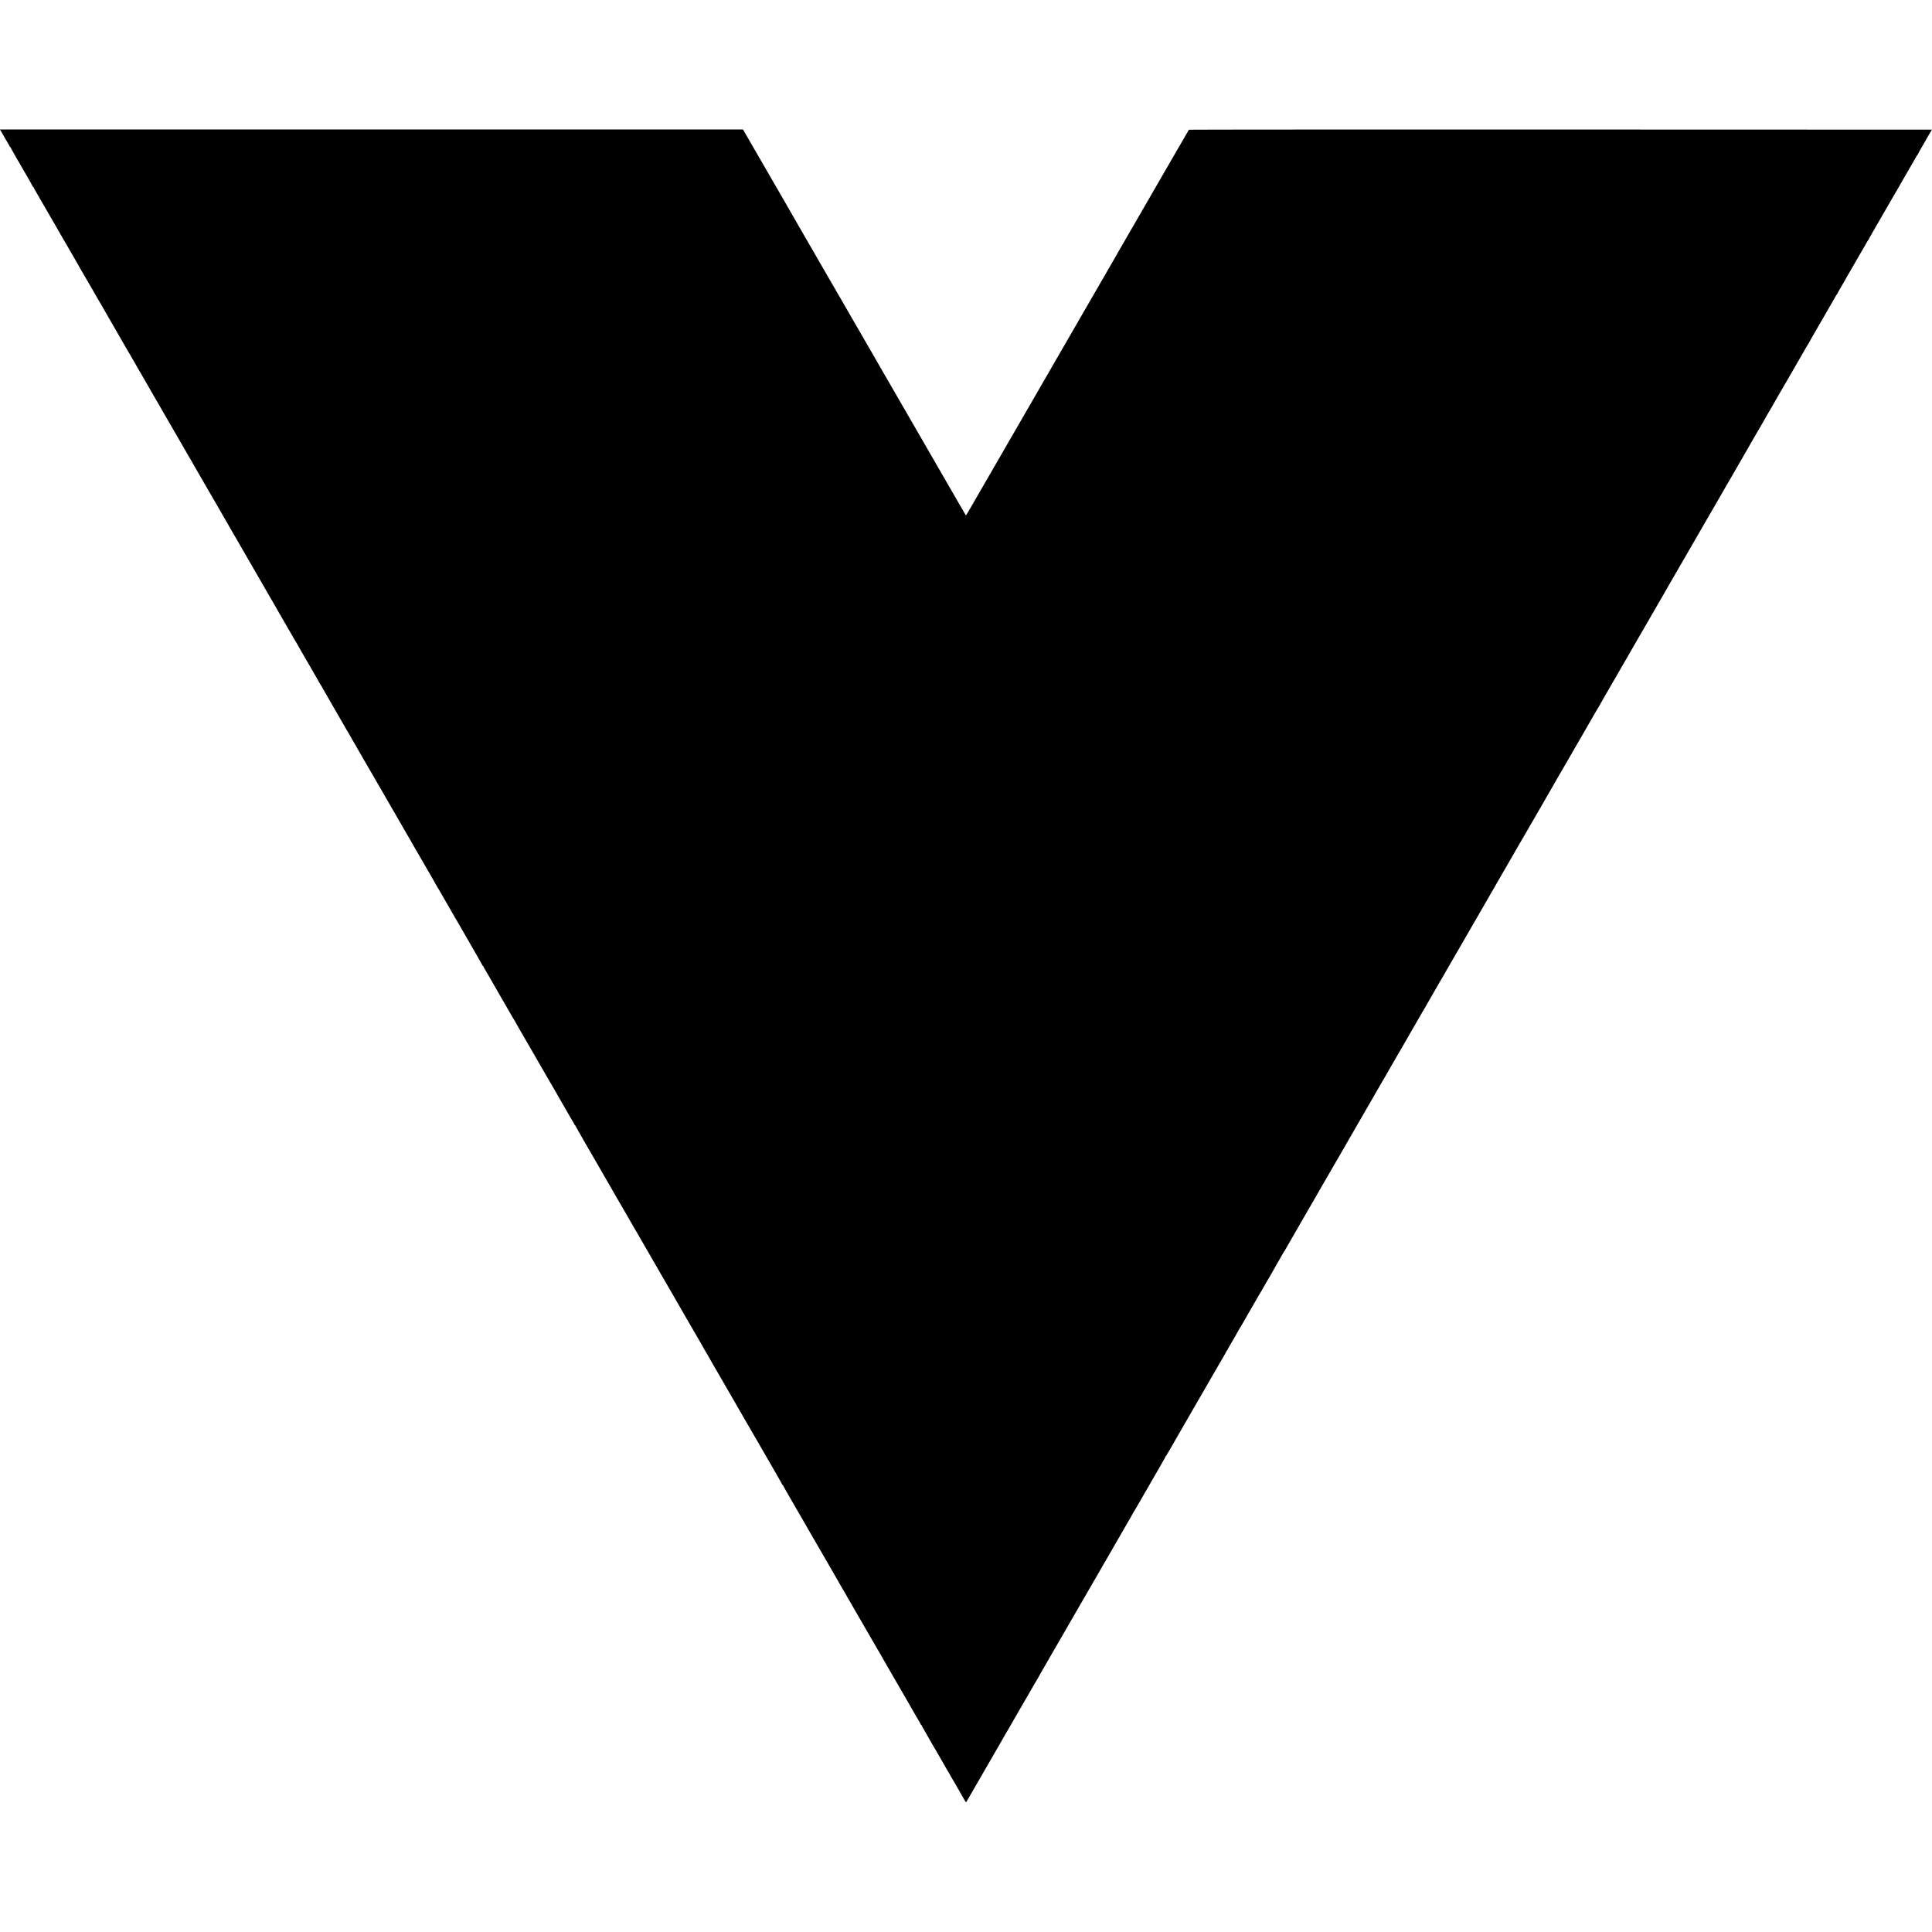
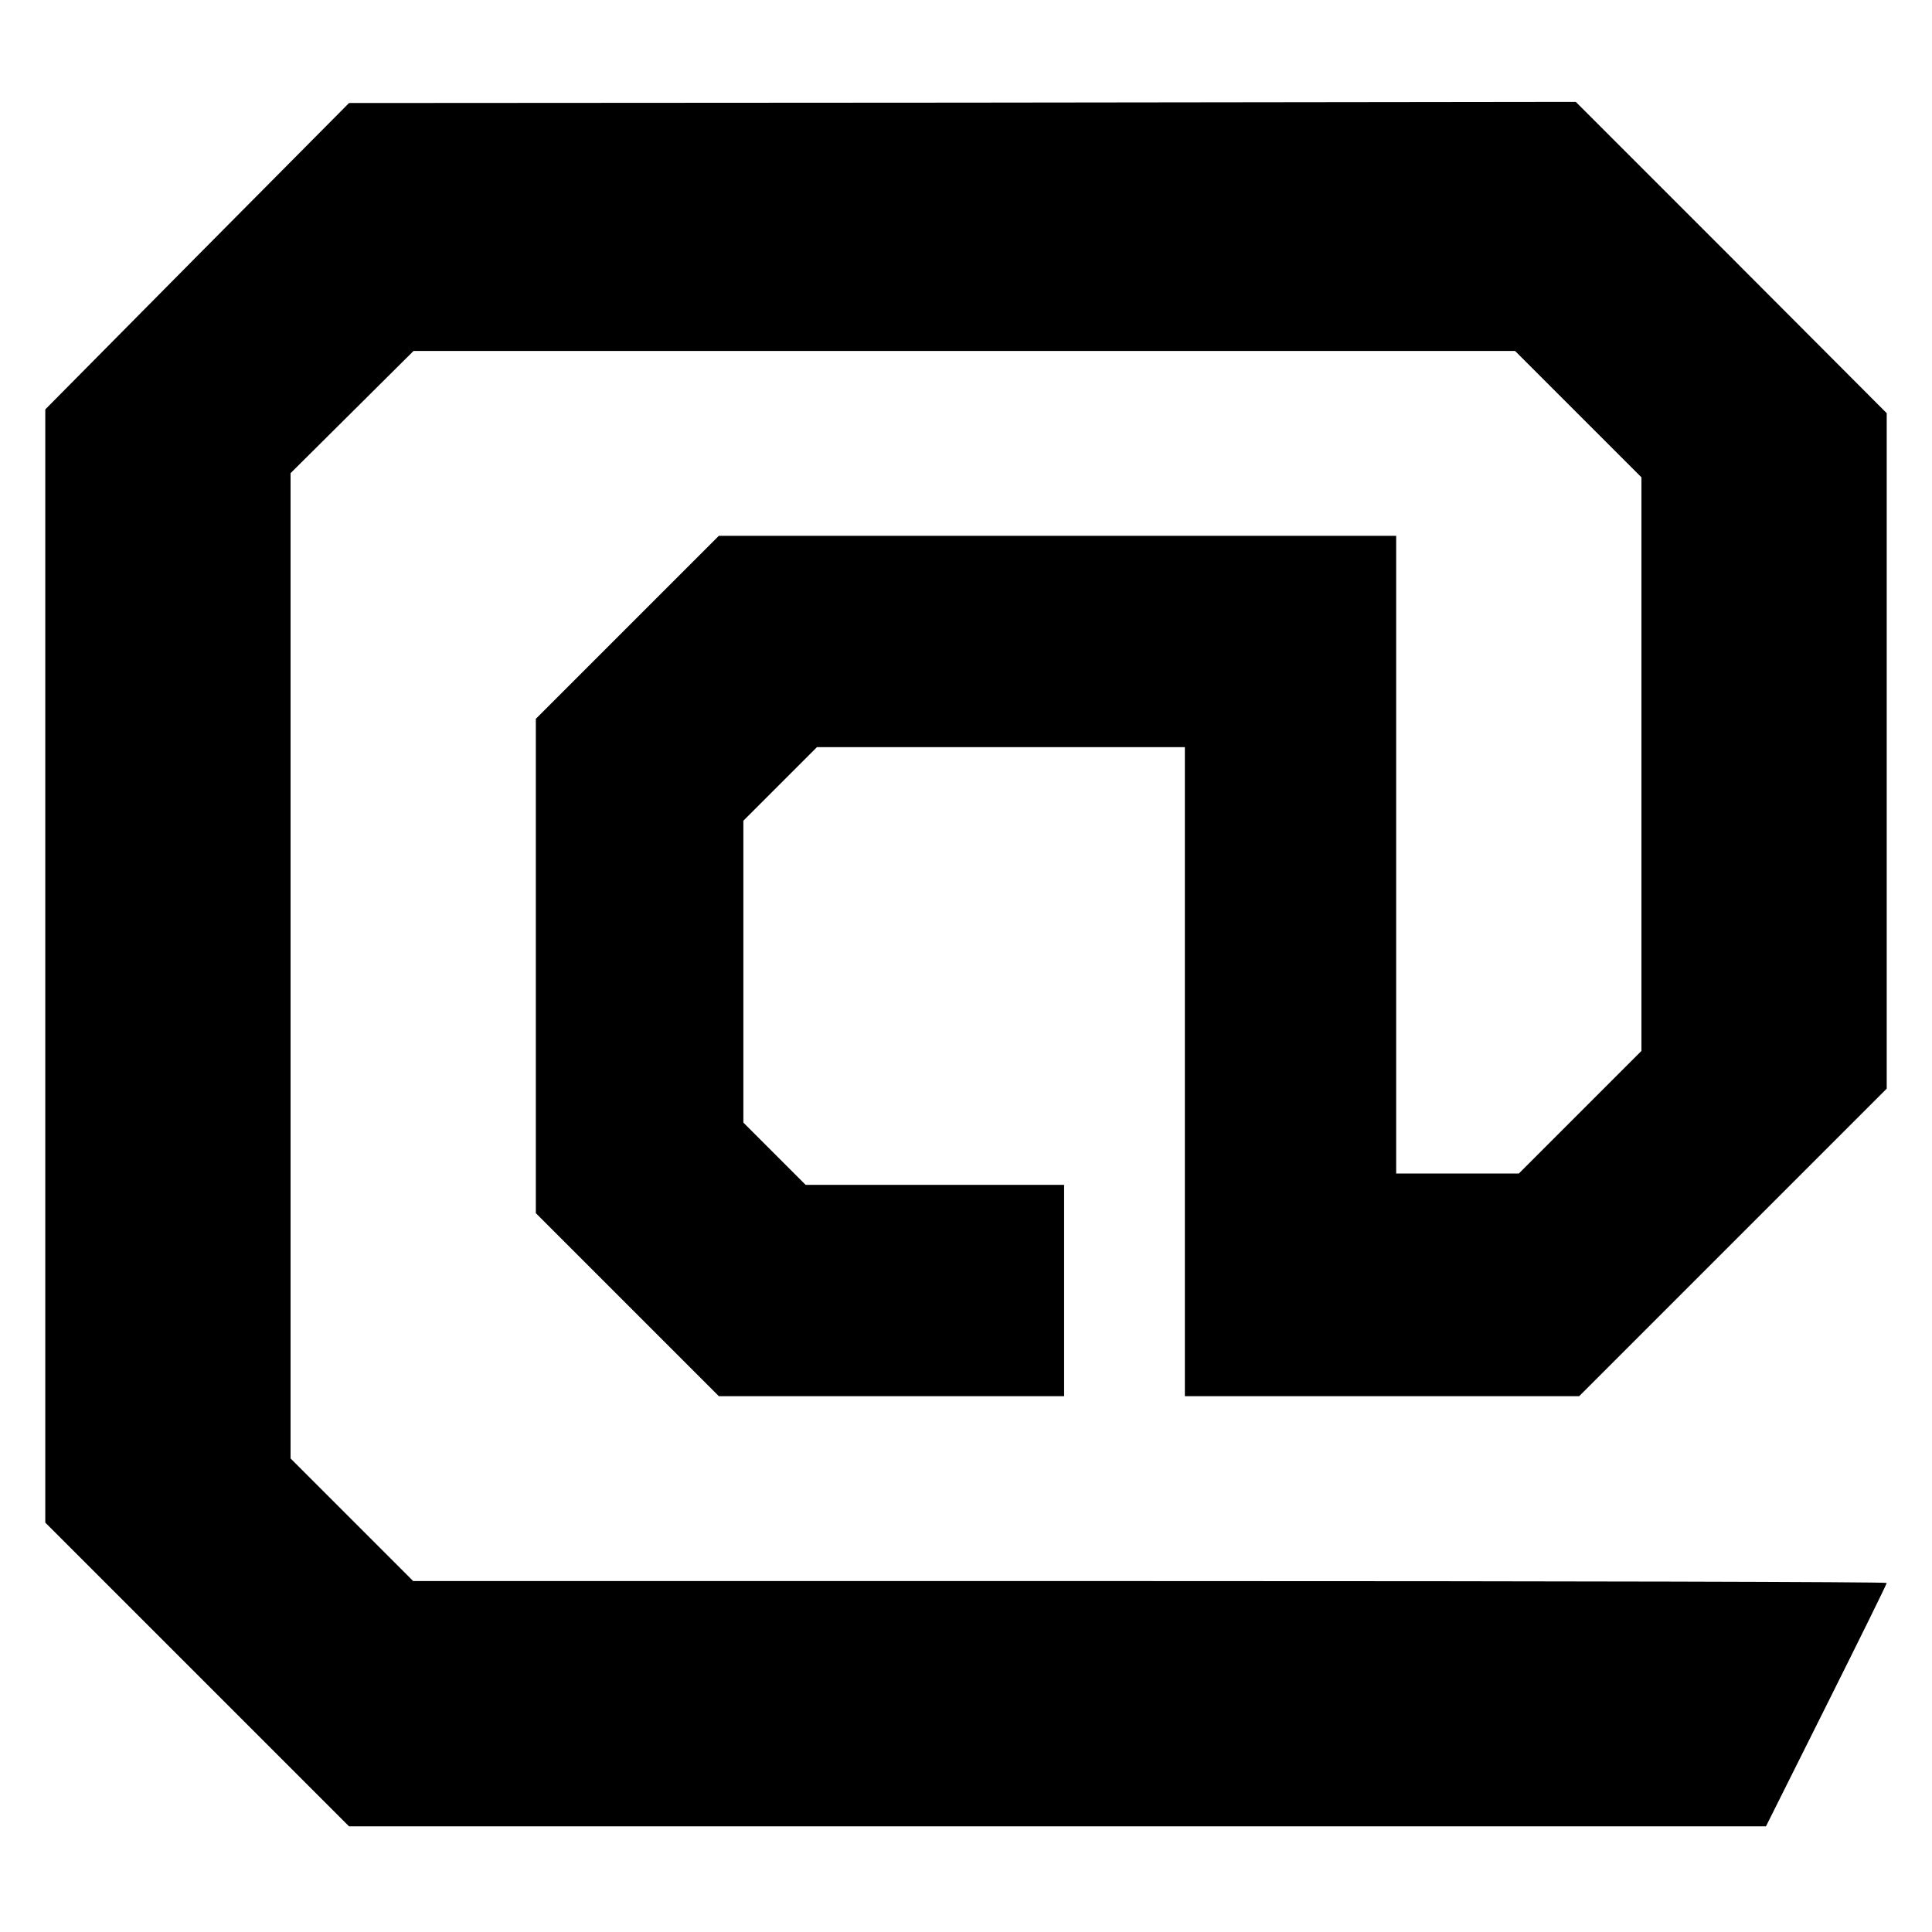
- <svg xmlns="http://www.w3.org/2000/svg" version="1.0" width="16pt" height="16pt" viewBox="0 0 16 16" preserveAspectRatio="xMidYMid meet">
-   <g transform="translate(0,16) scale(0.00032,-0.00032)" fill="#000000" stroke="none">
-     <path d="M18 46618 c45 -75 122 -207 122 -211 0 -2 25 -45 55 -95 30 -50 55 -96 55 -102 0 -5 5 -10 10 -10 6 0 10 -4 10 -9 0 -5 73 -135 161 -288 89 -153 173 -298 187 -323 14 -25 32 -57 41 -72 88 -149 187 -324 189 -335 2 -7 8 -13 13 -13 5 0 9 -4 9 -10 0 -5 46 -89 103 -187 175 -302 490 -846 507 -876 8 -16 20 -36 25 -45 28 -46 290 -498 339 -585 13 -23 74 -129 136 -236 61 -107 123 -215 137 -240 14 -25 29 -50 33 -56 5 -5 23 -37 40 -70 18 -33 38 -67 44 -75 11 -16 21 -33 63 -109 14 -25 29 -50 33 -56 4 -5 21 -35 38 -65 55 -100 261 -455 269 -465 4 -5 14 -21 20 -35 15 -29 41 -75 103 -180 24 -41 52 -88 60 -105 9 -16 57 -100 107 -185 112 -193 362 -626 380 -660 8 -14 23 -38 33 -55 11 -16 23 -37 27 -45 4 -8 26 -46 48 -85 23 -38 53 -90 67 -115 46 -81 64 -113 178 -310 62 -107 121 -210 132 -227 37 -67 56 -99 85 -148 16 -27 32 -57 36 -65 4 -8 15 -27 25 -42 9 -15 53 -89 96 -165 44 -76 177 -307 296 -513 120 -206 268 -463 330 -570 131 -227 117 -203 200 -348 36 -62 73 -125 82 -140 10 -15 21 -34 25 -42 4 -8 20 -37 36 -65 17 -27 38 -65 48 -82 49 -85 64 -111 87 -153 13 -25 28 -49 32 -55 4 -5 78 -134 165 -285 87 -151 166 -288 176 -305 10 -16 26 -43 35 -59 9 -17 125 -217 257 -445 132 -229 253 -441 270 -471 17 -30 45 -79 64 -108 18 -29 33 -54 33 -57 0 -2 20 -37 44 -77 24 -40 123 -212 221 -383 97 -170 190 -330 205 -355 16 -25 39 -65 53 -90 13 -25 81 -144 152 -265 70 -121 137 -238 150 -260 12 -22 37 -65 55 -95 18 -30 43 -73 55 -95 12 -22 48 -85 80 -140 77 -132 163 -280 190 -330 13 -22 71 -123 130 -225 59 -102 116 -199 126 -217 10 -17 29 -50 43 -72 15 -22 26 -43 26 -45 0 -2 27 -50 60 -106 33 -56 60 -103 60 -105 0 -2 55 -98 90 -155 8 -14 182 -316 239 -414 13 -22 45 -79 72 -124 27 -46 49 -86 49 -89 0 -2 14 -24 30 -48 16 -24 30 -46 30 -49 0 -5 74 -135 100 -176 5 -8 24 -42 43 -75 50 -88 58 -101 262 -455 104 -179 199 -345 213 -370 14 -25 28 -49 32 -55 4 -5 17 -26 28 -45 10 -19 62 -109 114 -200 114 -197 133 -230 170 -295 16 -27 33 -57 38 -65 17 -28 96 -165 103 -180 4 -8 16 -28 26 -45 10 -16 77 -131 148 -255 72 -124 181 -313 243 -420 62 -107 121 -209 131 -227 35 -62 323 -560 392 -678 38 -66 83 -145 100 -175 16 -30 33 -59 37 -65 4 -5 17 -27 29 -47 34 -61 56 -100 90 -156 17 -29 31 -55 31 -57 0 -2 17 -32 39 -67 21 -35 134 -229 251 -433 117 -203 235 -407 261 -451 27 -45 49 -85 49 -88 0 -4 8 -19 19 -34 15 -21 200 -341 309 -533 10 -19 33 -58 51 -87 17 -29 31 -54 31 -56 0 -2 25 -44 55 -94 30 -50 55 -95 55 -98 0 -4 6 -15 14 -23 7 -9 27 -41 43 -71 17 -30 170 -297 342 -594 171 -296 311 -542 311 -547 0 -5 5 -9 10 -9 6 0 10 -4 10 -10 0 -5 22 -47 49 -92 27 -46 58 -99 68 -118 24 -43 81 -140 93 -160 5 -8 66 -114 135 -235 69 -121 130 -227 135 -235 12 -21 259 -447 283 -490 10 -19 28 -47 38 -62 11 -14 19 -29 19 -32 0 -3 37 -69 83 -148 99 -170 305 -526 337 -583 13 -22 31 -53 41 -70 11 -16 22 -37 26 -45 7 -14 82 -146 103 -180 14 -24 181 -311 205 -355 13 -22 46 -80 75 -130 29 -49 64 -110 78 -135 14 -25 51 -88 82 -140 31 -52 59 -102 63 -110 4 -8 18 -33 31 -55 205 -353 284 -489 309 -535 17 -30 45 -78 62 -106 18 -28 36 -60 39 -72 4 -12 12 -22 17 -22 5 0 9 -4 9 -10 0 -5 109 -197 241 -427 133 -230 250 -431 259 -448 51 -90 222 -385 280 -485 37 -63 78 -135 92 -160 14 -25 67 -117 118 -205 51 -88 101 -175 111 -193 34 -58 55 -95 149 -257 51 -88 101 -173 110 -190 9 -16 76 -131 147 -255 72 -124 140 -241 151 -260 61 -108 281 -489 355 -615 38 -66 77 -133 87 -150 35 -63 91 -161 100 -175 14 -23 99 -169 128 -220 54 -97 135 -235 142 -245 4 -5 20 -32 35 -60 26 -48 238 -416 276 -480 10 -16 26 -46 37 -65 30 -53 382 -661 403 -695 10 -16 22 -37 26 -45 4 -8 26 -48 50 -88 24 -41 43 -75 43 -77 0 -2 22 -40 50 -85 27 -45 50 -84 50 -86 0 -3 38 -69 83 -147 84 -142 302 -520 340 -587 10 -19 34 -60 52 -90 18 -30 44 -75 57 -100 14 -25 45 -79 70 -120 25 -41 56 -96 70 -121 14 -25 77 -133 138 -240 62 -107 122 -210 132 -229 25 -43 310 -535 337 -581 11 -19 26 -45 34 -59 17 -32 238 -414 266 -460 11 -19 24 -41 28 -49 3 -7 75 -133 160 -278 84 -146 153 -269 153 -274 0 -5 5 -9 10 -9 6 0 10 -4 10 -10 0 -5 82 -150 181 -322 182 -314 201 -346 240 -415 12 -21 80 -139 152 -263 71 -124 141 -245 155 -270 14 -25 28 -49 32 -55 6 -8 145 -248 220 -380 37 -66 209 -362 229 -395 11 -19 24 -42 28 -49 4 -8 67 -118 140 -243 73 -125 133 -230 133 -233 0 -2 15 -28 33 -57 19 -29 47 -78 64 -108 17 -30 53 -93 79 -139 53 -90 82 -141 157 -272 82 -142 115 -199 381 -659 142 -245 268 -463 281 -485 12 -22 71 -125 132 -230 60 -104 172 -298 248 -430 76 -132 146 -253 156 -270 11 -16 22 -36 26 -44 3 -8 30 -54 60 -103 29 -49 53 -91 53 -93 0 -3 18 -34 40 -70 22 -36 40 -67 40 -69 0 -2 37 -66 81 -142 45 -77 98 -168 119 -204 20 -36 47 -81 58 -100 12 -19 27 -47 33 -62 6 -16 15 -28 20 -28 5 0 9 -4 9 -9 0 -6 63 -118 140 -251 77 -133 140 -243 140 -245 0 -2 18 -33 41 -70 22 -37 49 -83 60 -101 10 -19 29 -51 40 -71 25 -45 109 -189 126 -218 7 -11 17 -29 22 -40 6 -11 22 -38 35 -60 14 -22 37 -62 52 -90 14 -27 35 -62 45 -77 11 -14 19 -29 19 -32 0 -3 18 -35 40 -71 22 -36 40 -67 40 -69 0 -2 19 -35 42 -72 23 -38 55 -94 72 -124 26 -47 139 -244 171 -298 6 -9 21 -36 34 -60 28 -48 37 -51 51 -19 6 12 19 36 29 52 10 17 27 46 38 65 11 19 104 181 208 360 103 179 199 345 213 370 14 25 42 74 64 109 21 34 38 65 38 67 0 2 18 33 40 69 22 36 40 67 40 69 0 3 177 310 199 346 16 26 136 234 140 244 2 5 25 44 52 88 27 44 49 81 49 84 0 2 18 34 40 70 22 36 40 67 40 69 0 2 20 36 43 77 35 58 169 289 297 513 9 17 50 86 90 155 40 69 86 150 103 180 16 30 35 62 41 70 6 8 16 24 22 35 35 64 72 129 167 293 59 100 116 199 127 220 11 20 30 53 41 72 43 72 1070 1850 1121 1940 14 25 65 113 113 195 48 83 96 166 107 185 10 19 28 50 38 68 11 18 73 124 137 235 64 111 175 303 246 427 71 124 173 299 225 390 52 91 116 202 143 248 27 45 49 85 49 89 0 4 6 14 14 22 7 9 28 43 46 76 26 47 251 436 378 655 11 19 29 51 40 70 11 19 101 176 201 348 99 172 181 317 181 323 0 5 5 9 10 9 6 0 10 5 10 11 0 6 8 23 18 37 11 15 32 52 49 82 16 30 130 228 253 440 122 212 234 405 248 430 13 25 39 70 57 100 39 65 69 117 130 225 25 44 50 87 55 95 12 19 78 134 220 380 61 107 129 224 150 260 161 277 222 382 246 425 15 28 47 83 71 123 24 41 43 78 43 83 0 5 4 9 8 9 4 0 13 12 19 28 7 15 23 45 36 67 66 110 277 478 277 483 0 3 6 13 14 21 7 9 27 41 43 71 17 30 45 80 63 110 34 57 375 649 394 685 6 11 16 27 22 35 6 8 26 42 44 75 18 33 41 74 51 90 10 17 24 41 32 55 54 97 72 128 88 152 11 14 19 28 19 30 0 3 79 141 175 308 96 167 175 305 175 308 0 3 6 13 14 21 7 9 26 39 41 66 33 60 276 483 338 587 24 40 46 80 50 88 4 8 13 24 20 35 14 23 95 163 125 215 11 19 52 91 92 160 40 69 80 139 90 155 9 17 103 179 207 360 105 182 200 346 211 365 103 181 463 802 489 845 7 11 15 27 19 35 4 8 29 51 55 95 64 110 828 1433 848 1470 9 17 24 41 33 55 9 14 29 48 45 77 15 28 52 93 82 145 30 51 62 107 71 123 17 30 231 398 400 690 51 88 103 179 115 202 12 23 26 48 32 55 6 7 24 38 40 68 17 30 61 107 98 170 37 63 84 144 103 180 19 36 41 72 48 81 8 8 14 18 14 21 0 4 27 51 59 106 32 55 72 124 89 154 16 29 71 125 122 213 51 88 104 180 118 205 13 25 28 50 32 55 4 6 17 26 28 45 11 19 45 80 77 135 31 55 66 116 77 135 11 19 88 152 171 295 401 694 620 1072 650 1125 11 19 87 152 170 295 83 143 158 273 166 288 9 16 21 36 26 45 6 9 31 52 55 96 25 43 54 94 66 115 11 20 95 164 186 321 91 157 173 299 182 315 9 17 26 46 37 65 12 19 66 114 121 210 56 96 108 186 117 200 8 14 24 40 34 59 24 45 383 664 412 713 5 9 17 29 26 45 15 28 120 210 241 419 36 61 68 117 72 125 4 8 12 23 19 34 35 57 245 420 262 453 11 20 35 61 53 90 17 29 32 54 32 56 0 3 28 51 62 108 33 57 70 119 80 138 10 19 23 42 28 50 5 8 32 53 59 100 27 47 149 258 271 470 122 212 234 405 248 430 30 53 62 108 80 135 6 11 15 27 19 35 4 8 85 150 181 315 96 165 187 323 202 350 31 56 116 202 130 225 5 8 25 42 43 75 19 33 92 159 162 280 149 257 157 271 202 350 19 33 38 67 43 75 9 14 228 392 275 475 12 22 55 96 95 165 40 69 80 139 90 155 24 42 202 350 221 383 9 15 27 47 41 72 14 25 75 131 136 236 61 106 121 210 134 232 99 172 271 470 279 482 5 8 23 40 40 70 18 30 81 141 142 245 60 105 121 210 135 235 14 25 71 124 127 220 56 96 143 247 194 335 51 88 96 167 102 175 14 24 180 311 204 355 23 43 340 590 356 615 5 8 50 87 101 175 171 301 517 898 582 1008 25 43 46 81 46 83 0 2 12 23 27 47 14 23 40 67 56 97 16 30 35 62 42 70 7 8 15 22 18 30 4 8 20 38 37 65 16 28 33 57 37 65 6 12 111 196 143 250 5 8 55 95 112 193 57 98 113 195 126 215 12 20 27 46 32 57 6 11 14 27 20 35 5 8 76 130 156 270 80 140 165 287 187 325 23 39 52 90 66 115 13 25 30 52 37 61 8 8 14 18 14 21 0 4 41 77 92 165 50 87 175 302 276 478 101 176 208 360 236 408 28 49 67 117 86 152 19 35 41 70 48 77 6 6 12 15 12 19 0 7 124 224 167 291 12 21 23 40 23 42 0 2 21 40 46 83 26 43 55 92 64 109 54 95 327 568 354 614 19 30 45 75 59 100 71 128 82 145 89 148 4 2 8 8 8 13 0 5 42 82 94 172 311 538 496 858 518 897 14 25 40 70 58 100 18 30 42 71 53 90 10 19 79 139 152 265 73 127 142 246 153 265 10 19 43 76 72 125 29 50 63 108 75 130 65 116 80 140 87 143 4 2 8 8 8 12 0 8 114 212 140 250 6 8 14 24 20 35 5 11 54 97 108 190 l100 170 -9611 3 c-5286 1 -9614 -1 -9618 -5 -5 -6 -419 -719 -619 -1068 -89 -155 -267 -463 -323 -560 -38 -66 -81 -140 -95 -165 -31 -56 -263 -457 -526 -910 -110 -190 -224 -388 -254 -440 -29 -52 -61 -109 -71 -125 -23 -39 -243 -420 -268 -465 -11 -19 -204 -352 -428 -740 -224 -388 -477 -826 -563 -975 -85 -148 -185 -322 -222 -385 -37 -63 -120 -207 -185 -320 -65 -113 -177 -306 -248 -430 -72 -124 -172 -297 -222 -385 -51 -88 -142 -245 -202 -350 -131 -226 -247 -427 -408 -705 -65 -113 -249 -432 -410 -710 -160 -278 -388 -673 -506 -877 -118 -205 -216 -373 -219 -373 -3 0 -52 82 -109 183 -58 100 -144 250 -192 332 -95 164 -402 696 -647 1120 -85 149 -228 396 -317 550 -212 365 -982 1700 -1008 1745 -10 19 -43 76 -72 125 -29 50 -64 110 -77 135 -14 25 -63 110 -110 190 -47 80 -96 165 -110 190 -14 25 -99 171 -188 325 -89 154 -174 300 -188 325 -13 25 -64 113 -112 195 -48 83 -140 242 -205 355 -65 113 -183 317 -263 454 -79 137 -152 264 -163 282 -50 89 -335 583 -354 614 -12 19 -34 58 -50 85 -15 28 -129 226 -253 440 -124 215 -235 408 -247 430 -12 22 -69 121 -127 220 -58 99 -226 389 -373 645 -148 256 -324 561 -392 678 -67 117 -134 232 -147 255 -13 23 -33 59 -46 80 l-22 37 -9615 0 -9615 0 20 -32z" />
+ <svg xmlns="http://www.w3.org/2000/svg" version="1.0" width="512pt" height="512pt" viewBox="0 0 512 512" preserveAspectRatio="xMidYMid meet">
+   <g transform="translate(0,512) scale(0.1,-0.1)" fill="#000000" stroke="none">
+     <path d="M522 4441 l-402 -406 0 -1475 0 -1475 403 -403 402 -402 1878 0 1877 0 160 320 c88 176 160 322 160 325 0 3 -879 5 -1952 5 l-1953 0 -162 162 -163 163 0 1305 0 1306 163 162 163 162 1460 0 1459 0 168 -168 167 -167 0 -760 0 -760 -163 -163 -162 -162 -163 0 -162 0 0 845 0 845 -898 0 -897 0 -243 -243 -242 -242 0 -655 0 -655 243 -243 242 -242 458 0 457 0 0 280 0 280 -343 0 -342 0 -83 83 -82 82 0 400 0 400 98 98 97 97 488 0 487 0 0 -860 0 -860 523 0 522 0 408 408 407 407 0 895 0 895 -412 413 -412 412 -1626 -2 -1625 -1 -403 -406z" />
  </g>
</svg>
